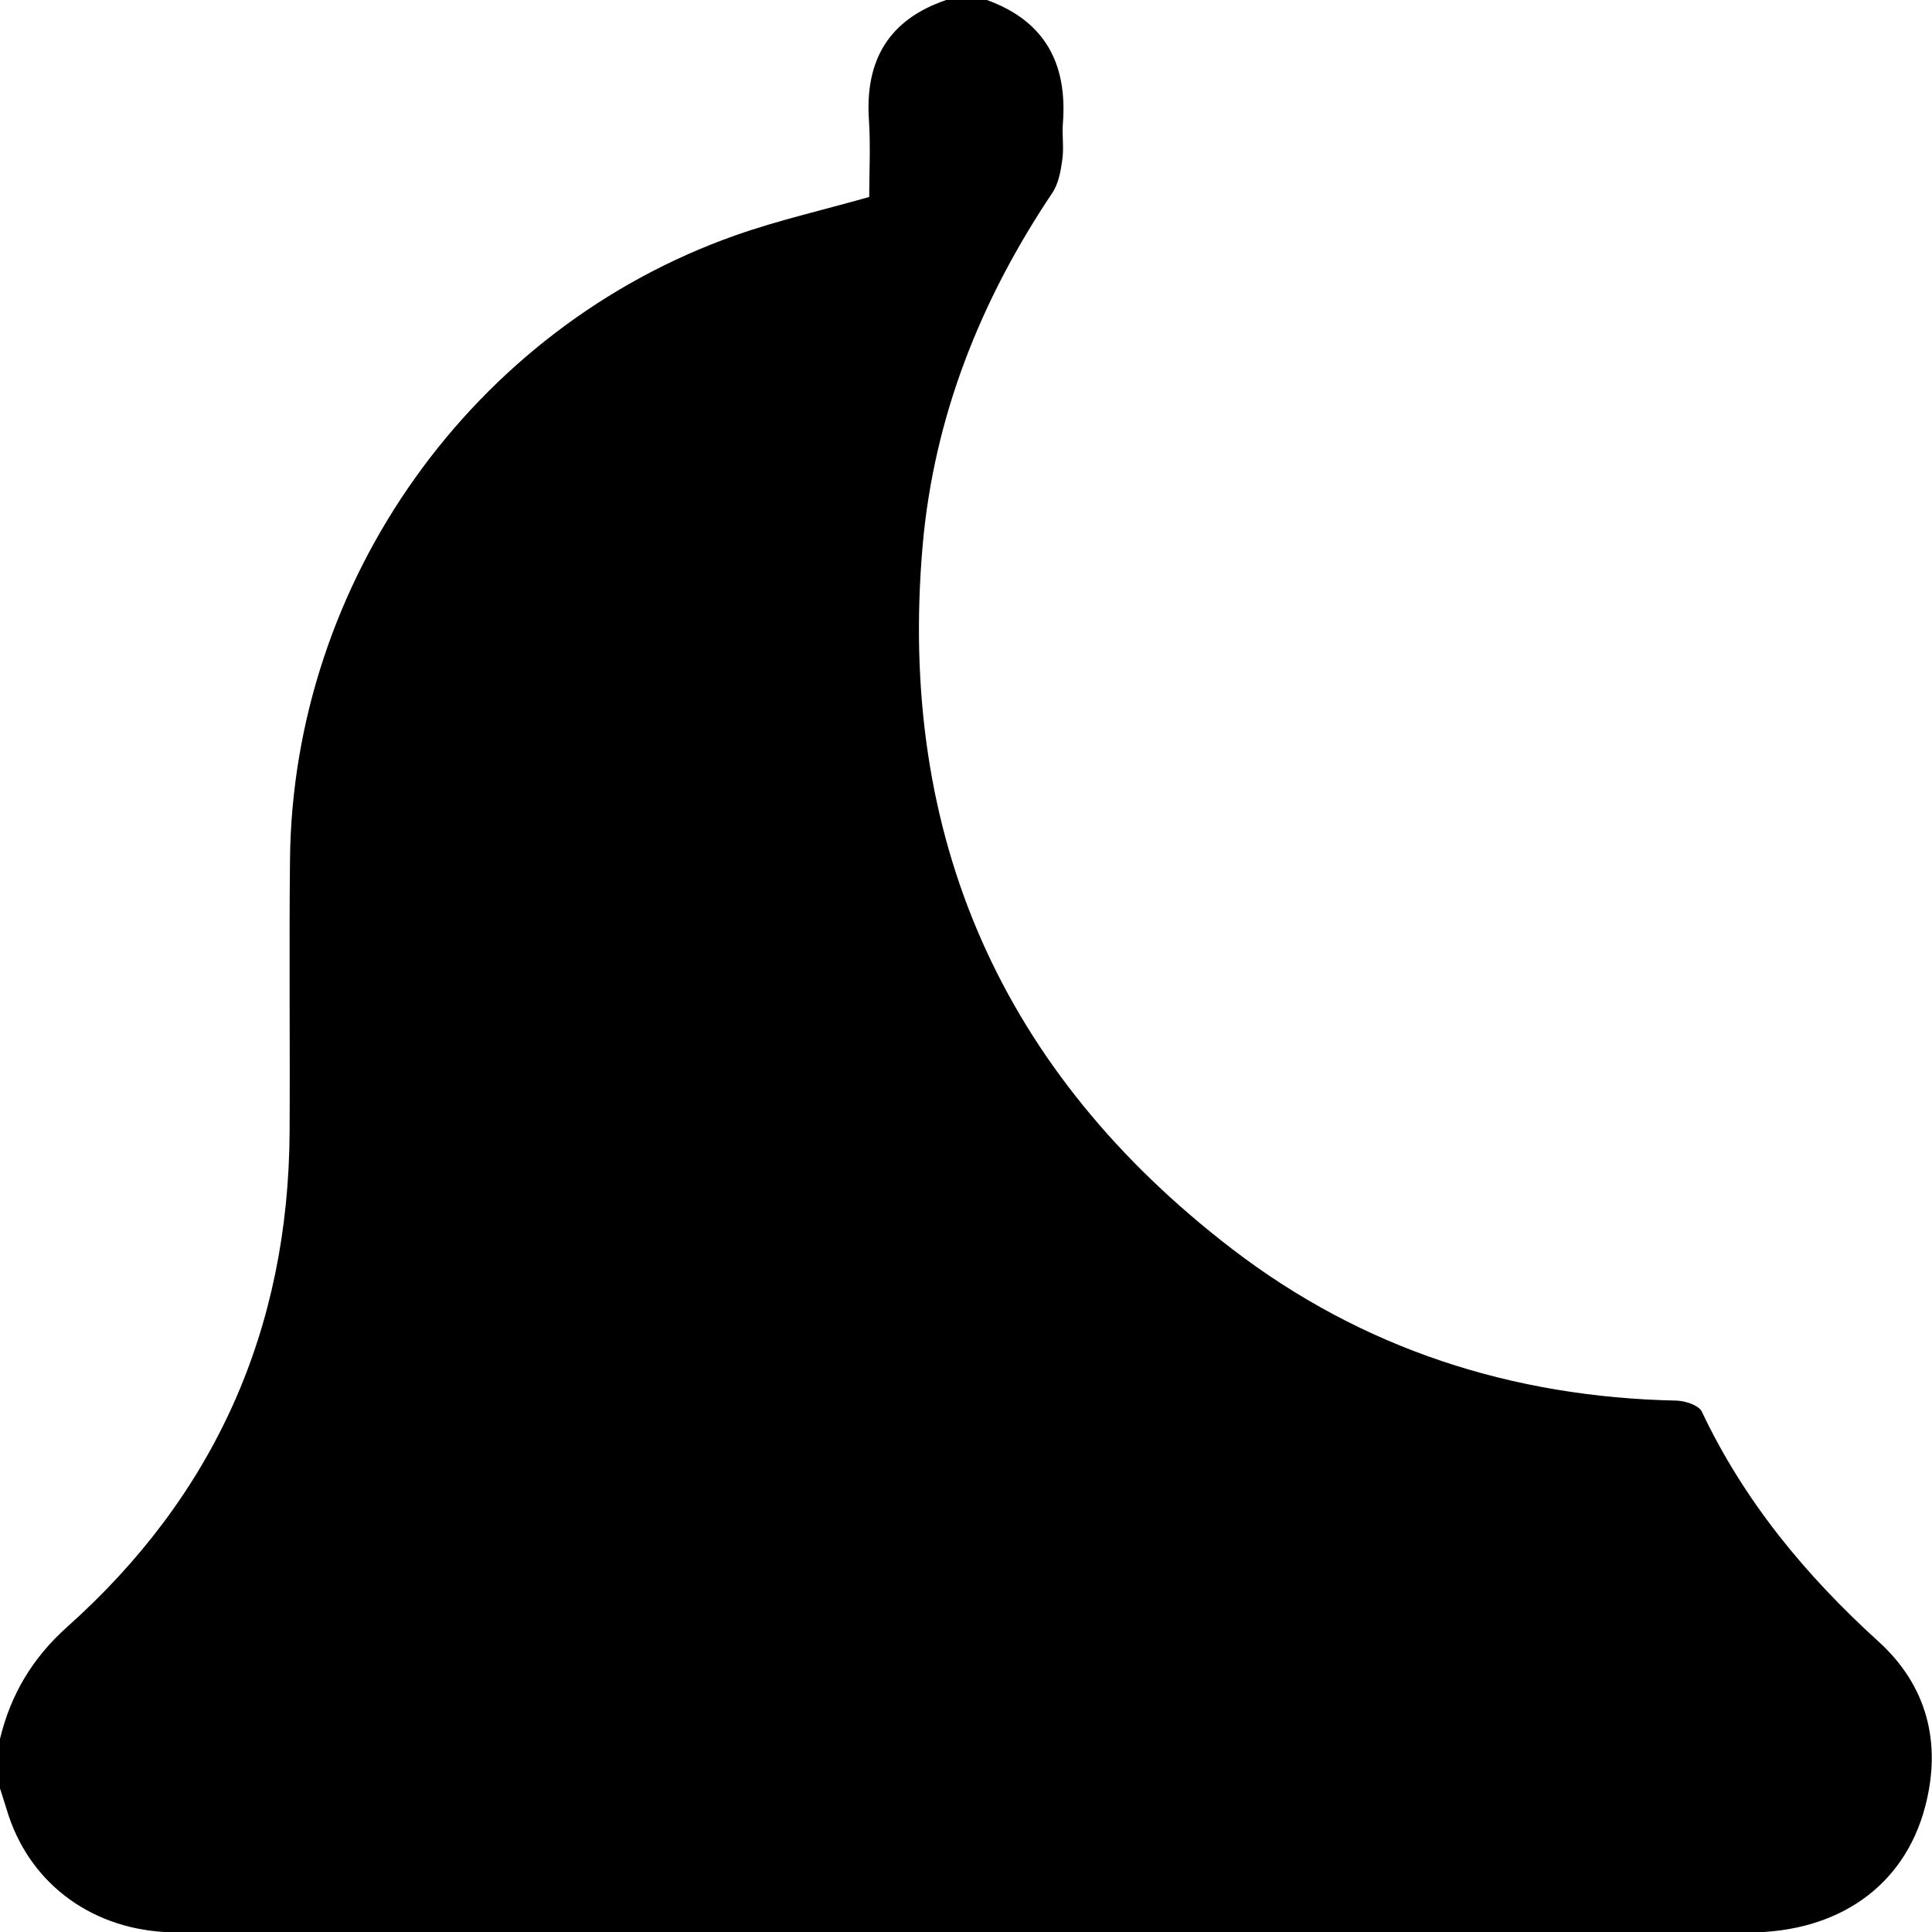
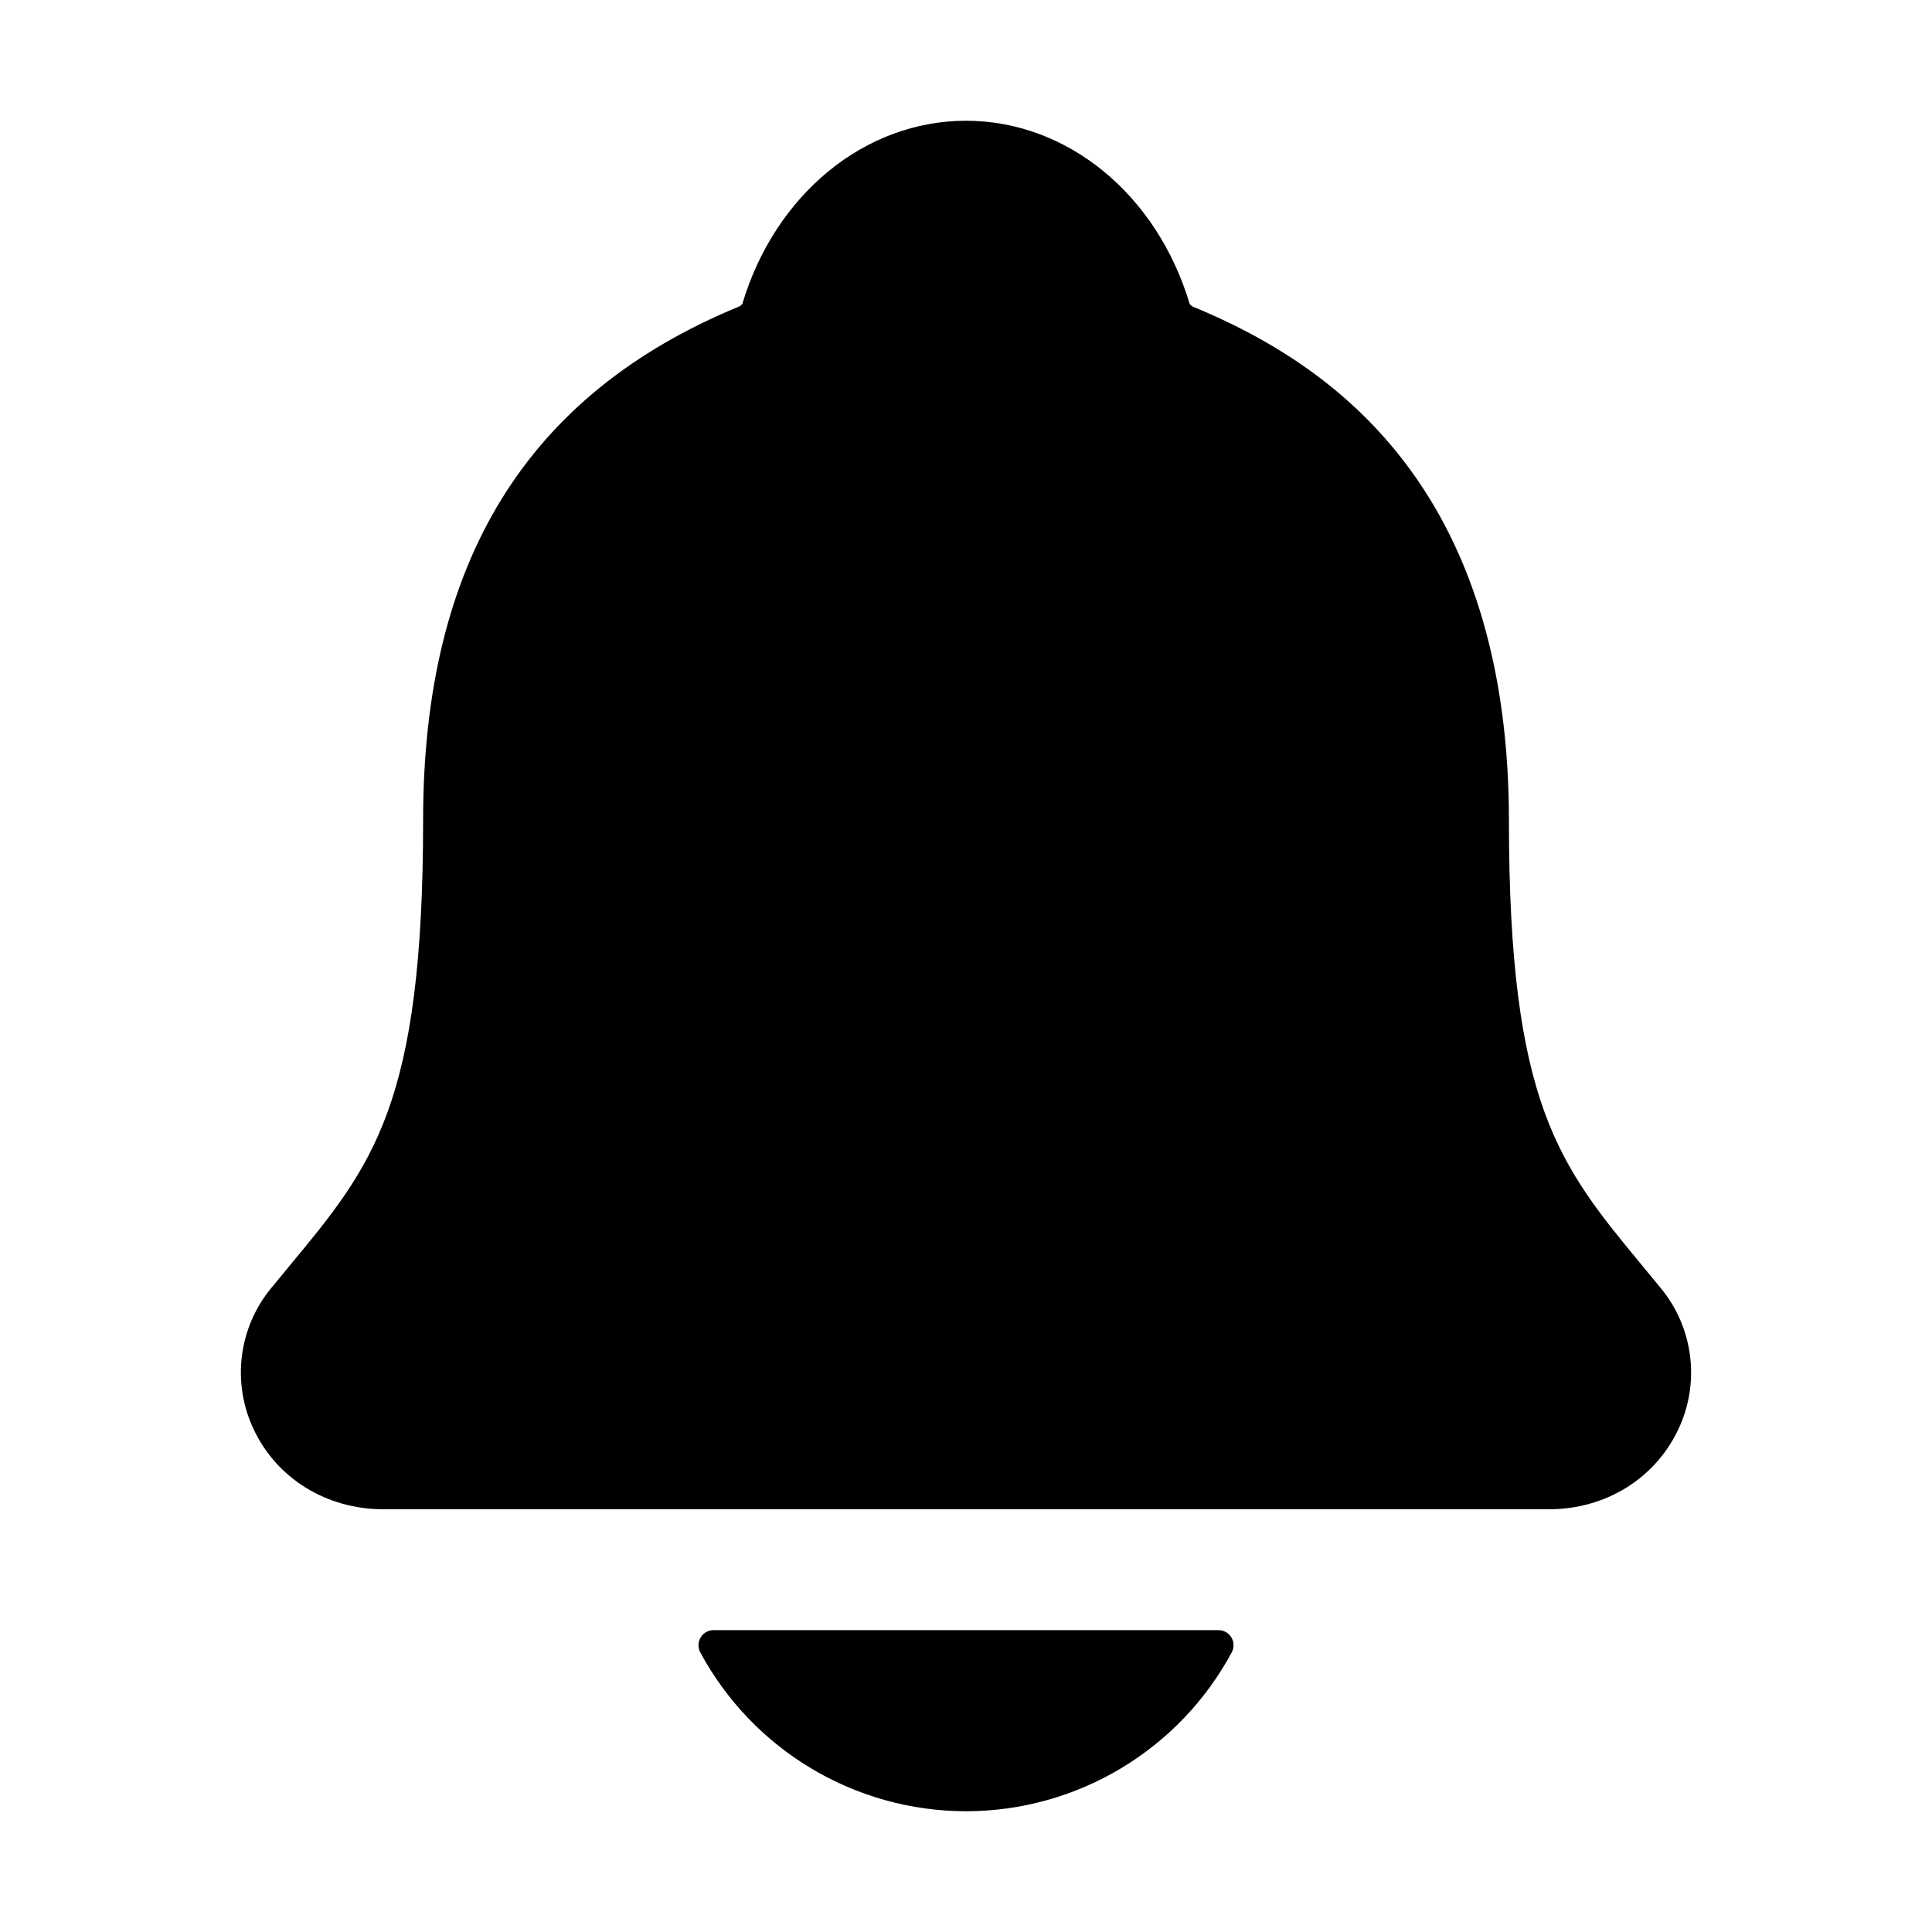
- <svg xmlns="http://www.w3.org/2000/svg" width="20" height="20" viewBox="0 0 20 20" fill="none">
-   <path d="M0 18.517V18.001C0.11 17.542 0.337 17.162 0.695 16.842C2.224 15.477 2.988 13.761 2.998 11.711C3.003 10.774 2.992 9.836 3.002 8.899C3.031 6.013 4.895 3.395 7.614 2.436C8.059 2.279 8.523 2.174 8.998 2.039C8.998 1.784 9.013 1.511 8.995 1.24C8.954 0.623 9.201 0.202 9.795 0H10.216C10.817 0.217 11.051 0.659 11.003 1.277C10.993 1.401 11.015 1.529 10.997 1.652C10.981 1.77 10.958 1.901 10.894 1.996C10.15 3.106 9.668 4.315 9.551 5.649C9.29 8.657 10.367 11.098 12.757 12.931C14.103 13.963 15.654 14.464 17.354 14.499C17.445 14.501 17.585 14.547 17.617 14.613C18.056 15.54 18.69 16.306 19.445 16.992C19.948 17.447 20.103 18.043 19.929 18.703C19.713 19.525 19.03 20.004 18.099 20.005C12.702 20.005 7.305 20.005 1.909 20.005C1.839 20.005 1.769 20.005 1.698 20C0.909 19.951 0.29 19.469 0.071 18.738C0.049 18.664 0.024 18.59 0.001 18.517H0Z" fill="black" />
+ <svg xmlns="http://www.w3.org/2000/svg" class="ionicon" viewBox="0 0 512 512">
+   <path d="M440.08 341.31c-1.66-2-3.29-4-4.89-5.93-22-26.61-35.31-42.67-35.31-118 0-39-9.33-71-27.72-95-13.56-17.73-31.89-31.18-56.05-41.12a3 3 0 01-.82-.67C306.6 51.49 282.82 32 256 32s-50.59 19.49-59.28 48.56a3.13 3.13 0 01-.81.65c-56.38 23.21-83.78 67.74-83.78 136.14 0 75.36-13.29 91.42-35.31 118-1.6 1.93-3.23 3.89-4.89 5.93a35.16 35.16 0 00-4.65 37.62c6.17 13 19.32 21.07 34.33 21.07H410.5c14.94 0 28-8.06 34.19-21a35.17 35.17 0 00-4.61-37.66zM256 480a80.06 80.06 0 0070.44-42.13 4 4 0 00-3.54-5.87H189.12a4 4 0 00-3.55 5.87A80.06 80.06 0 00256 480z" />
</svg>
